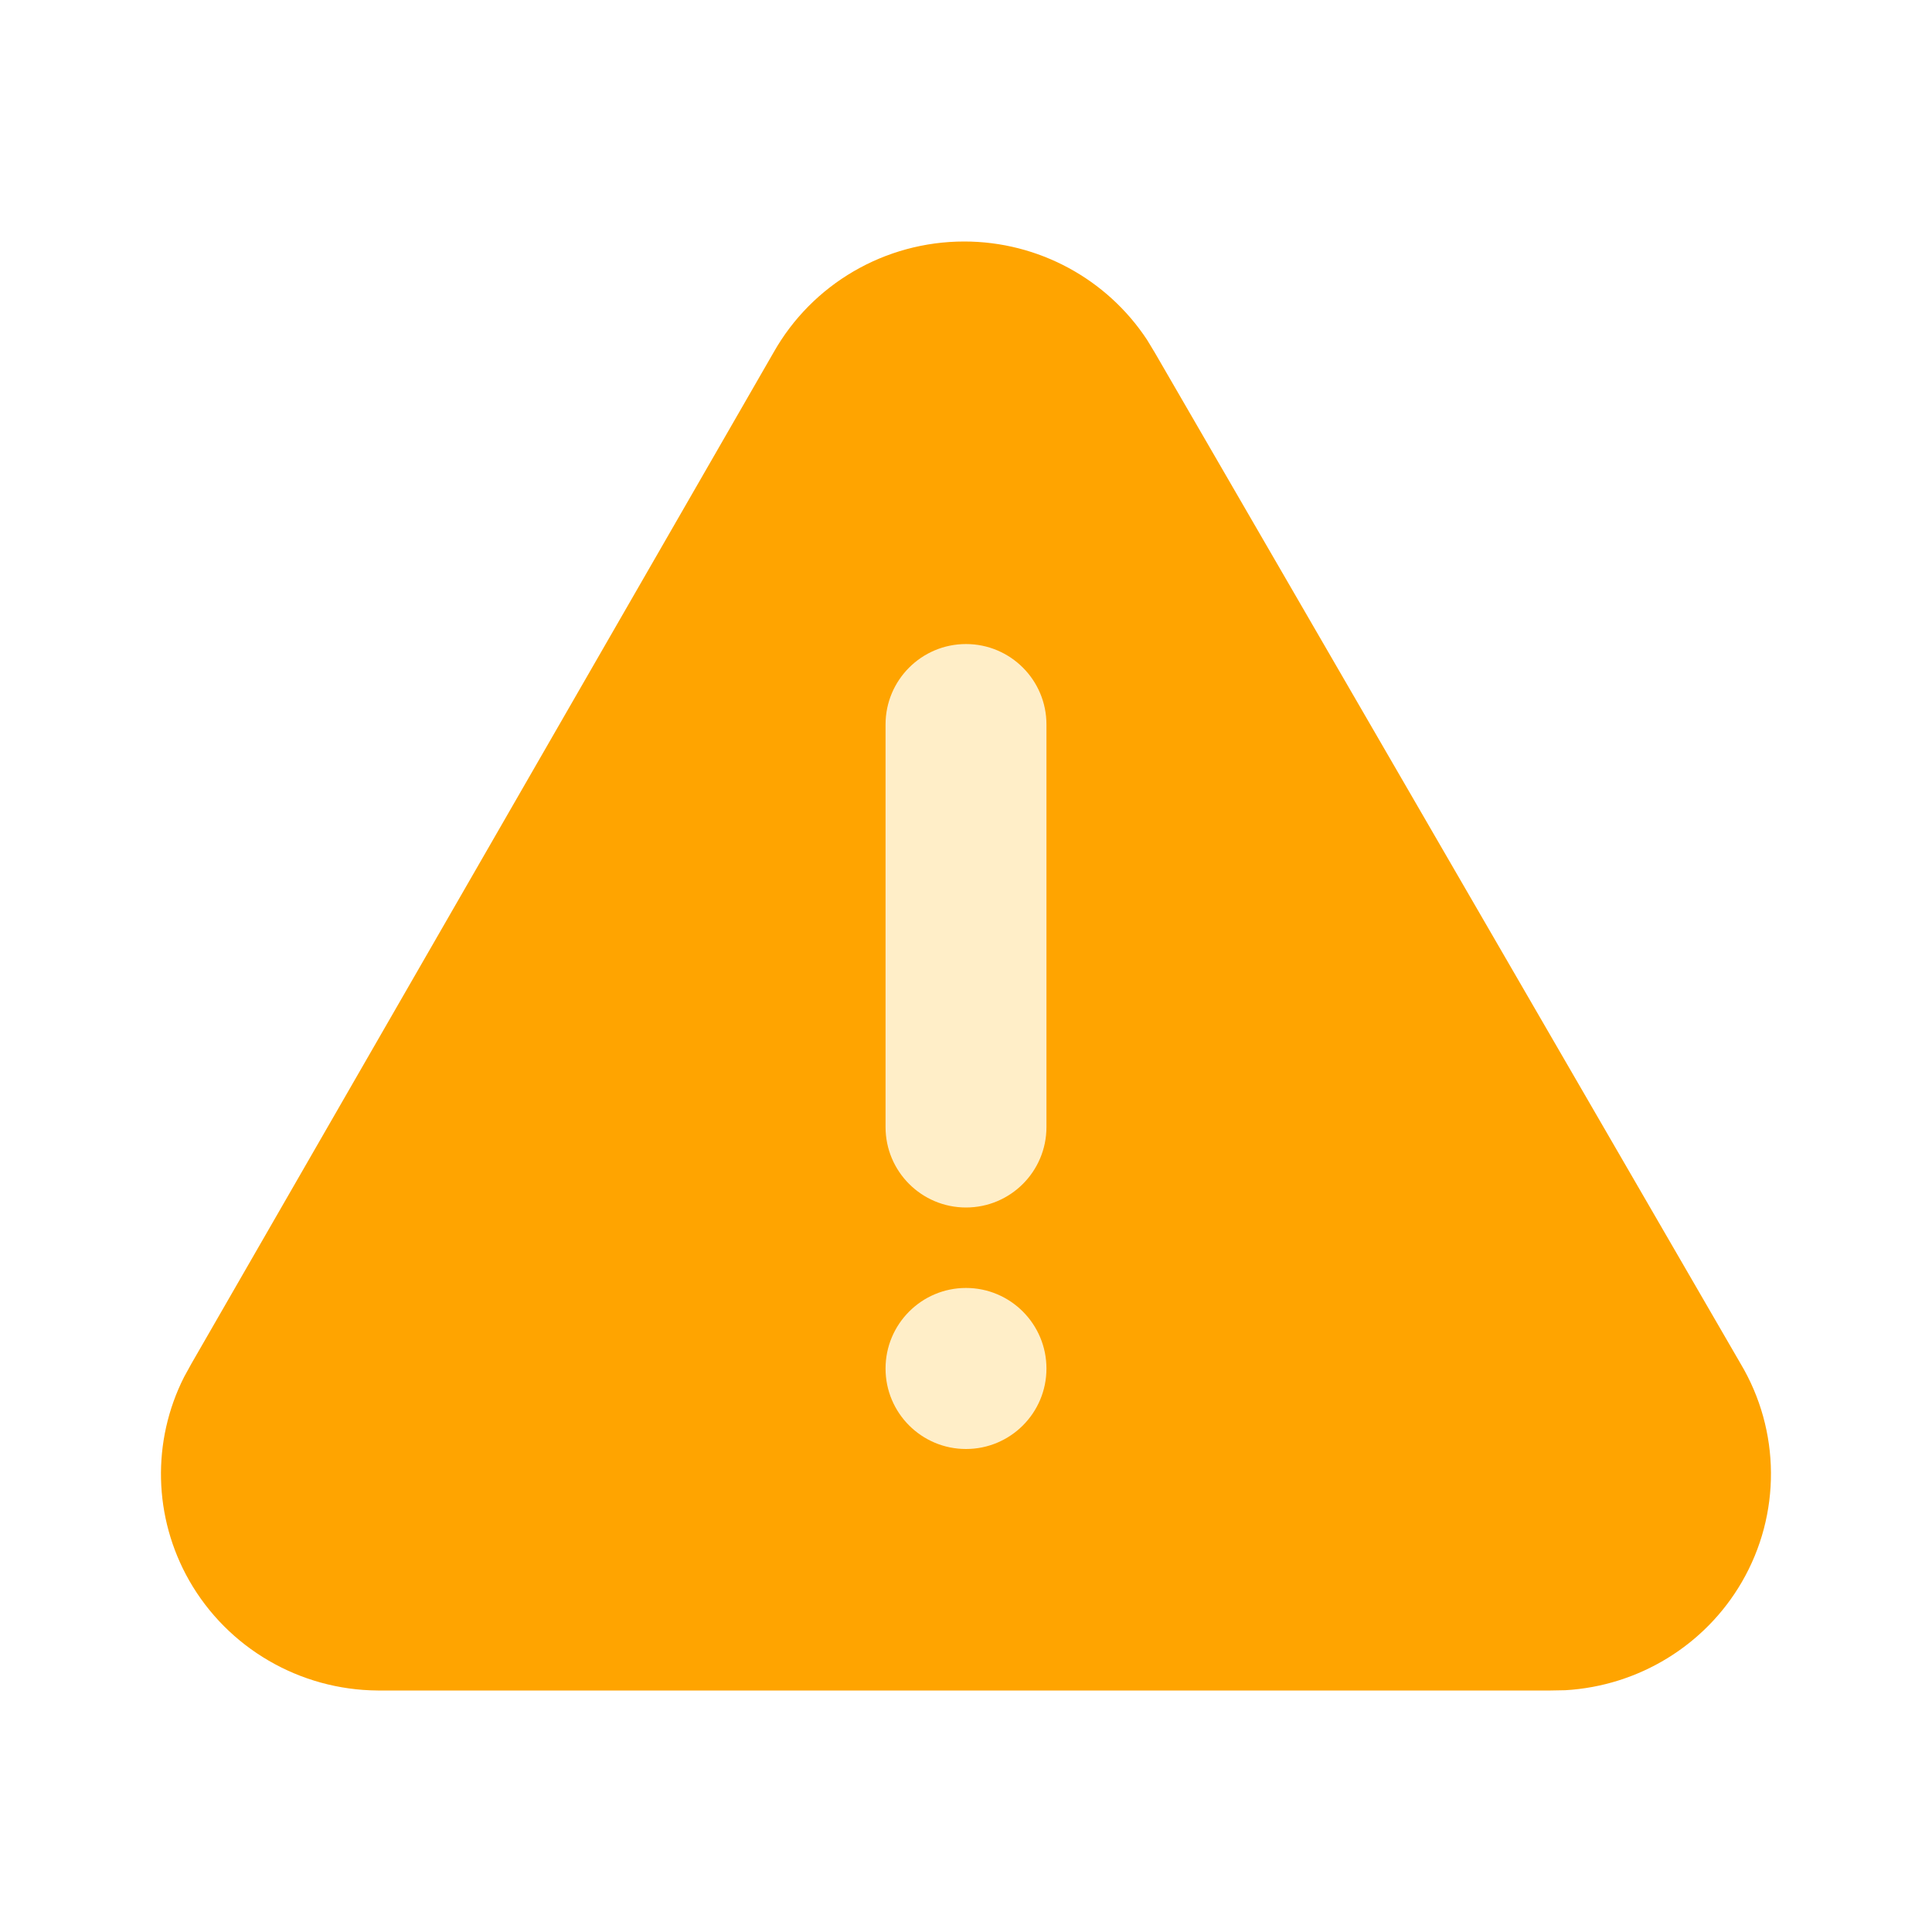
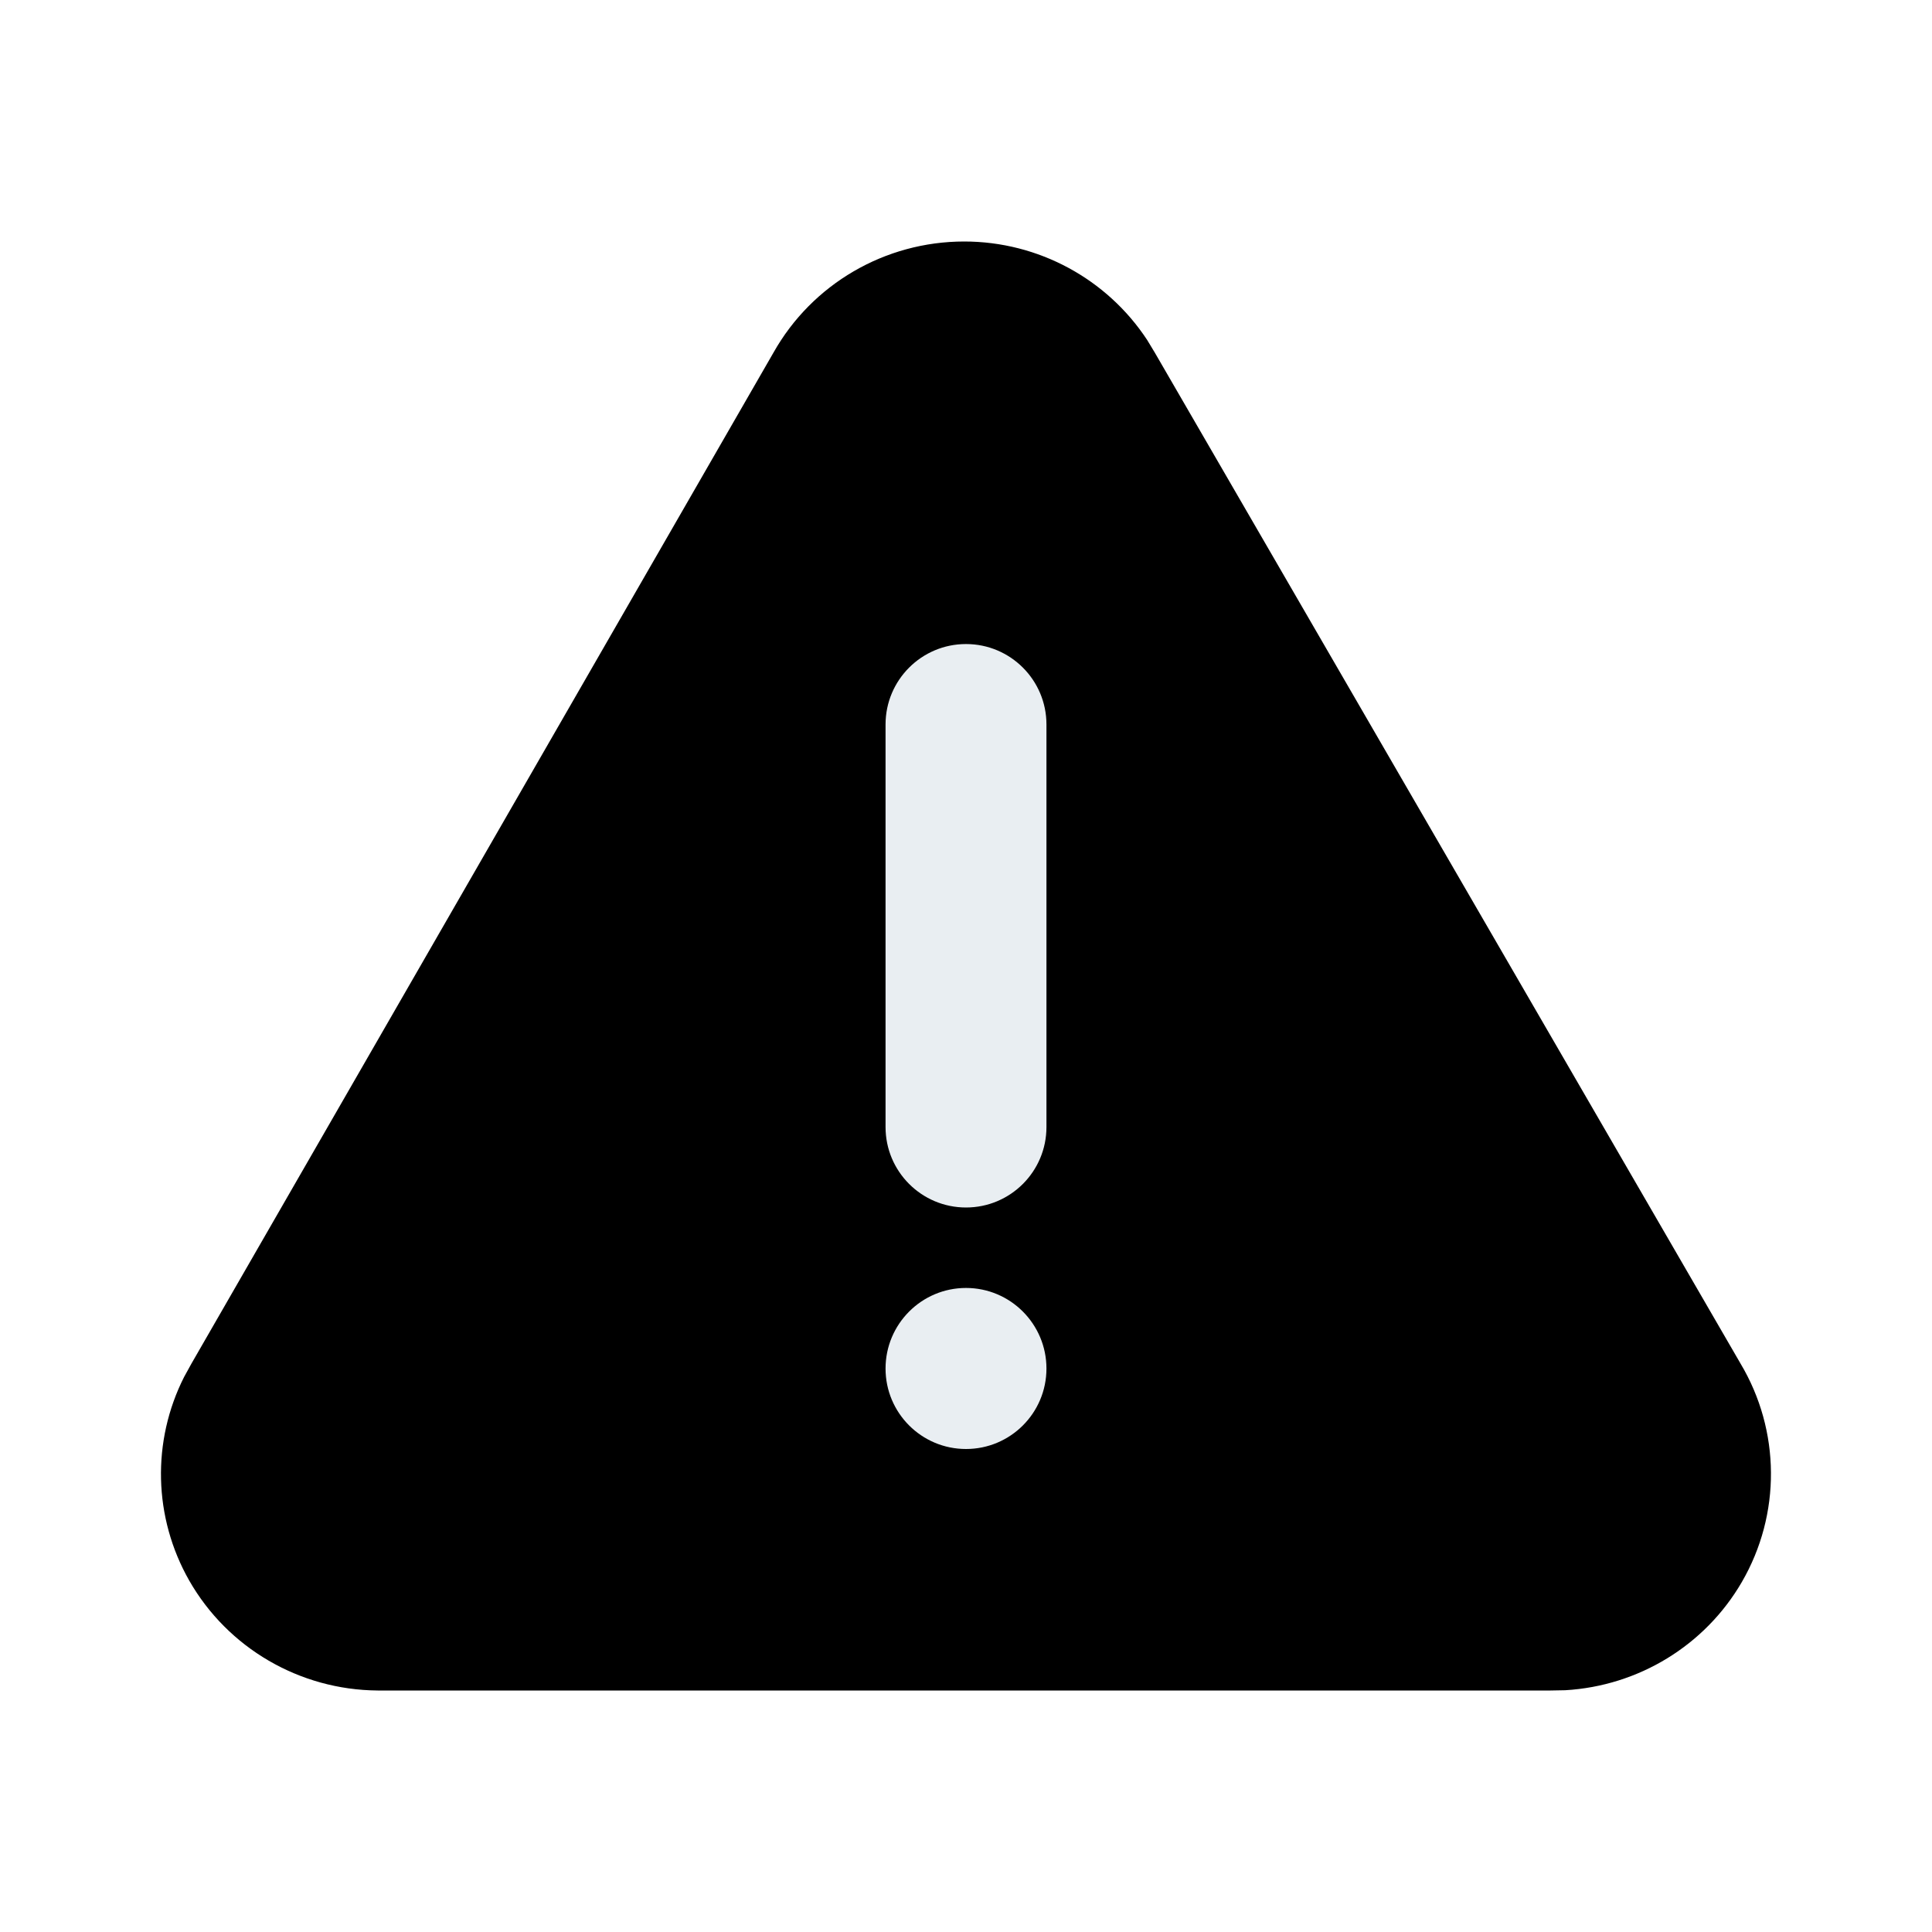
- <svg xmlns="http://www.w3.org/2000/svg" width="14" height="14" viewBox="0 0 14 14" fill="none">
-   <path d="M6.987 1.75C7.524 1.75 8.022 2.021 8.313 2.464L8.368 2.555L12.612 9.88C12.903 10.367 12.907 10.973 12.622 11.464C12.355 11.924 11.873 12.217 11.343 12.248L11.236 12.25H2.737C2.171 12.246 1.65 11.942 1.371 11.453C1.111 10.996 1.099 10.443 1.334 9.978L1.388 9.88L5.605 2.555C5.885 2.058 6.413 1.75 6.987 1.75Z" fill="#FFA400" />
-   <path fill-rule="evenodd" clip-rule="evenodd" d="M7 10.5C6.678 10.5 6.417 10.239 6.417 9.917C6.417 9.595 6.678 9.333 7 9.333C7.322 9.333 7.583 9.595 7.583 9.917C7.583 10.239 7.322 10.5 7 10.5ZM7 8.75C6.678 8.75 6.417 8.489 6.417 8.167V5.25C6.417 4.928 6.678 4.667 7 4.667C7.322 4.667 7.583 4.928 7.583 5.25V8.167C7.583 8.489 7.322 8.75 7 8.75Z" fill="#FFEEC8" />
+ <svg xmlns="http://www.w3.org/2000/svg" viewBox="0 0 14 14" fill="none">
+   <path d="M6.987 1.75C7.524 1.75 8.022 2.021 8.313 2.464L8.368 2.555L12.612 9.88C12.903 10.367 12.907 10.973 12.622 11.464C12.355 11.924 11.873 12.217 11.343 12.248L11.236 12.25H2.737C2.171 12.246 1.65 11.942 1.371 11.453C1.111 10.996 1.099 10.443 1.334 9.978L1.388 9.88L5.605 2.555C5.885 2.058 6.413 1.75 6.987 1.75Z" fill="currentColor" />
+   <path fill-rule="evenodd" clip-rule="evenodd" d="M7 10.5C6.678 10.5 6.417 10.239 6.417 9.917C6.417 9.595 6.678 9.333 7 9.333C7.322 9.333 7.583 9.595 7.583 9.917C7.583 10.239 7.322 10.5 7 10.5ZM7 8.75C6.678 8.75 6.417 8.489 6.417 8.167V5.25C6.417 4.928 6.678 4.667 7 4.667C7.322 4.667 7.583 4.928 7.583 5.25V8.167C7.583 8.489 7.322 8.75 7 8.75Z" fill="#E9EEF2" />
</svg>
